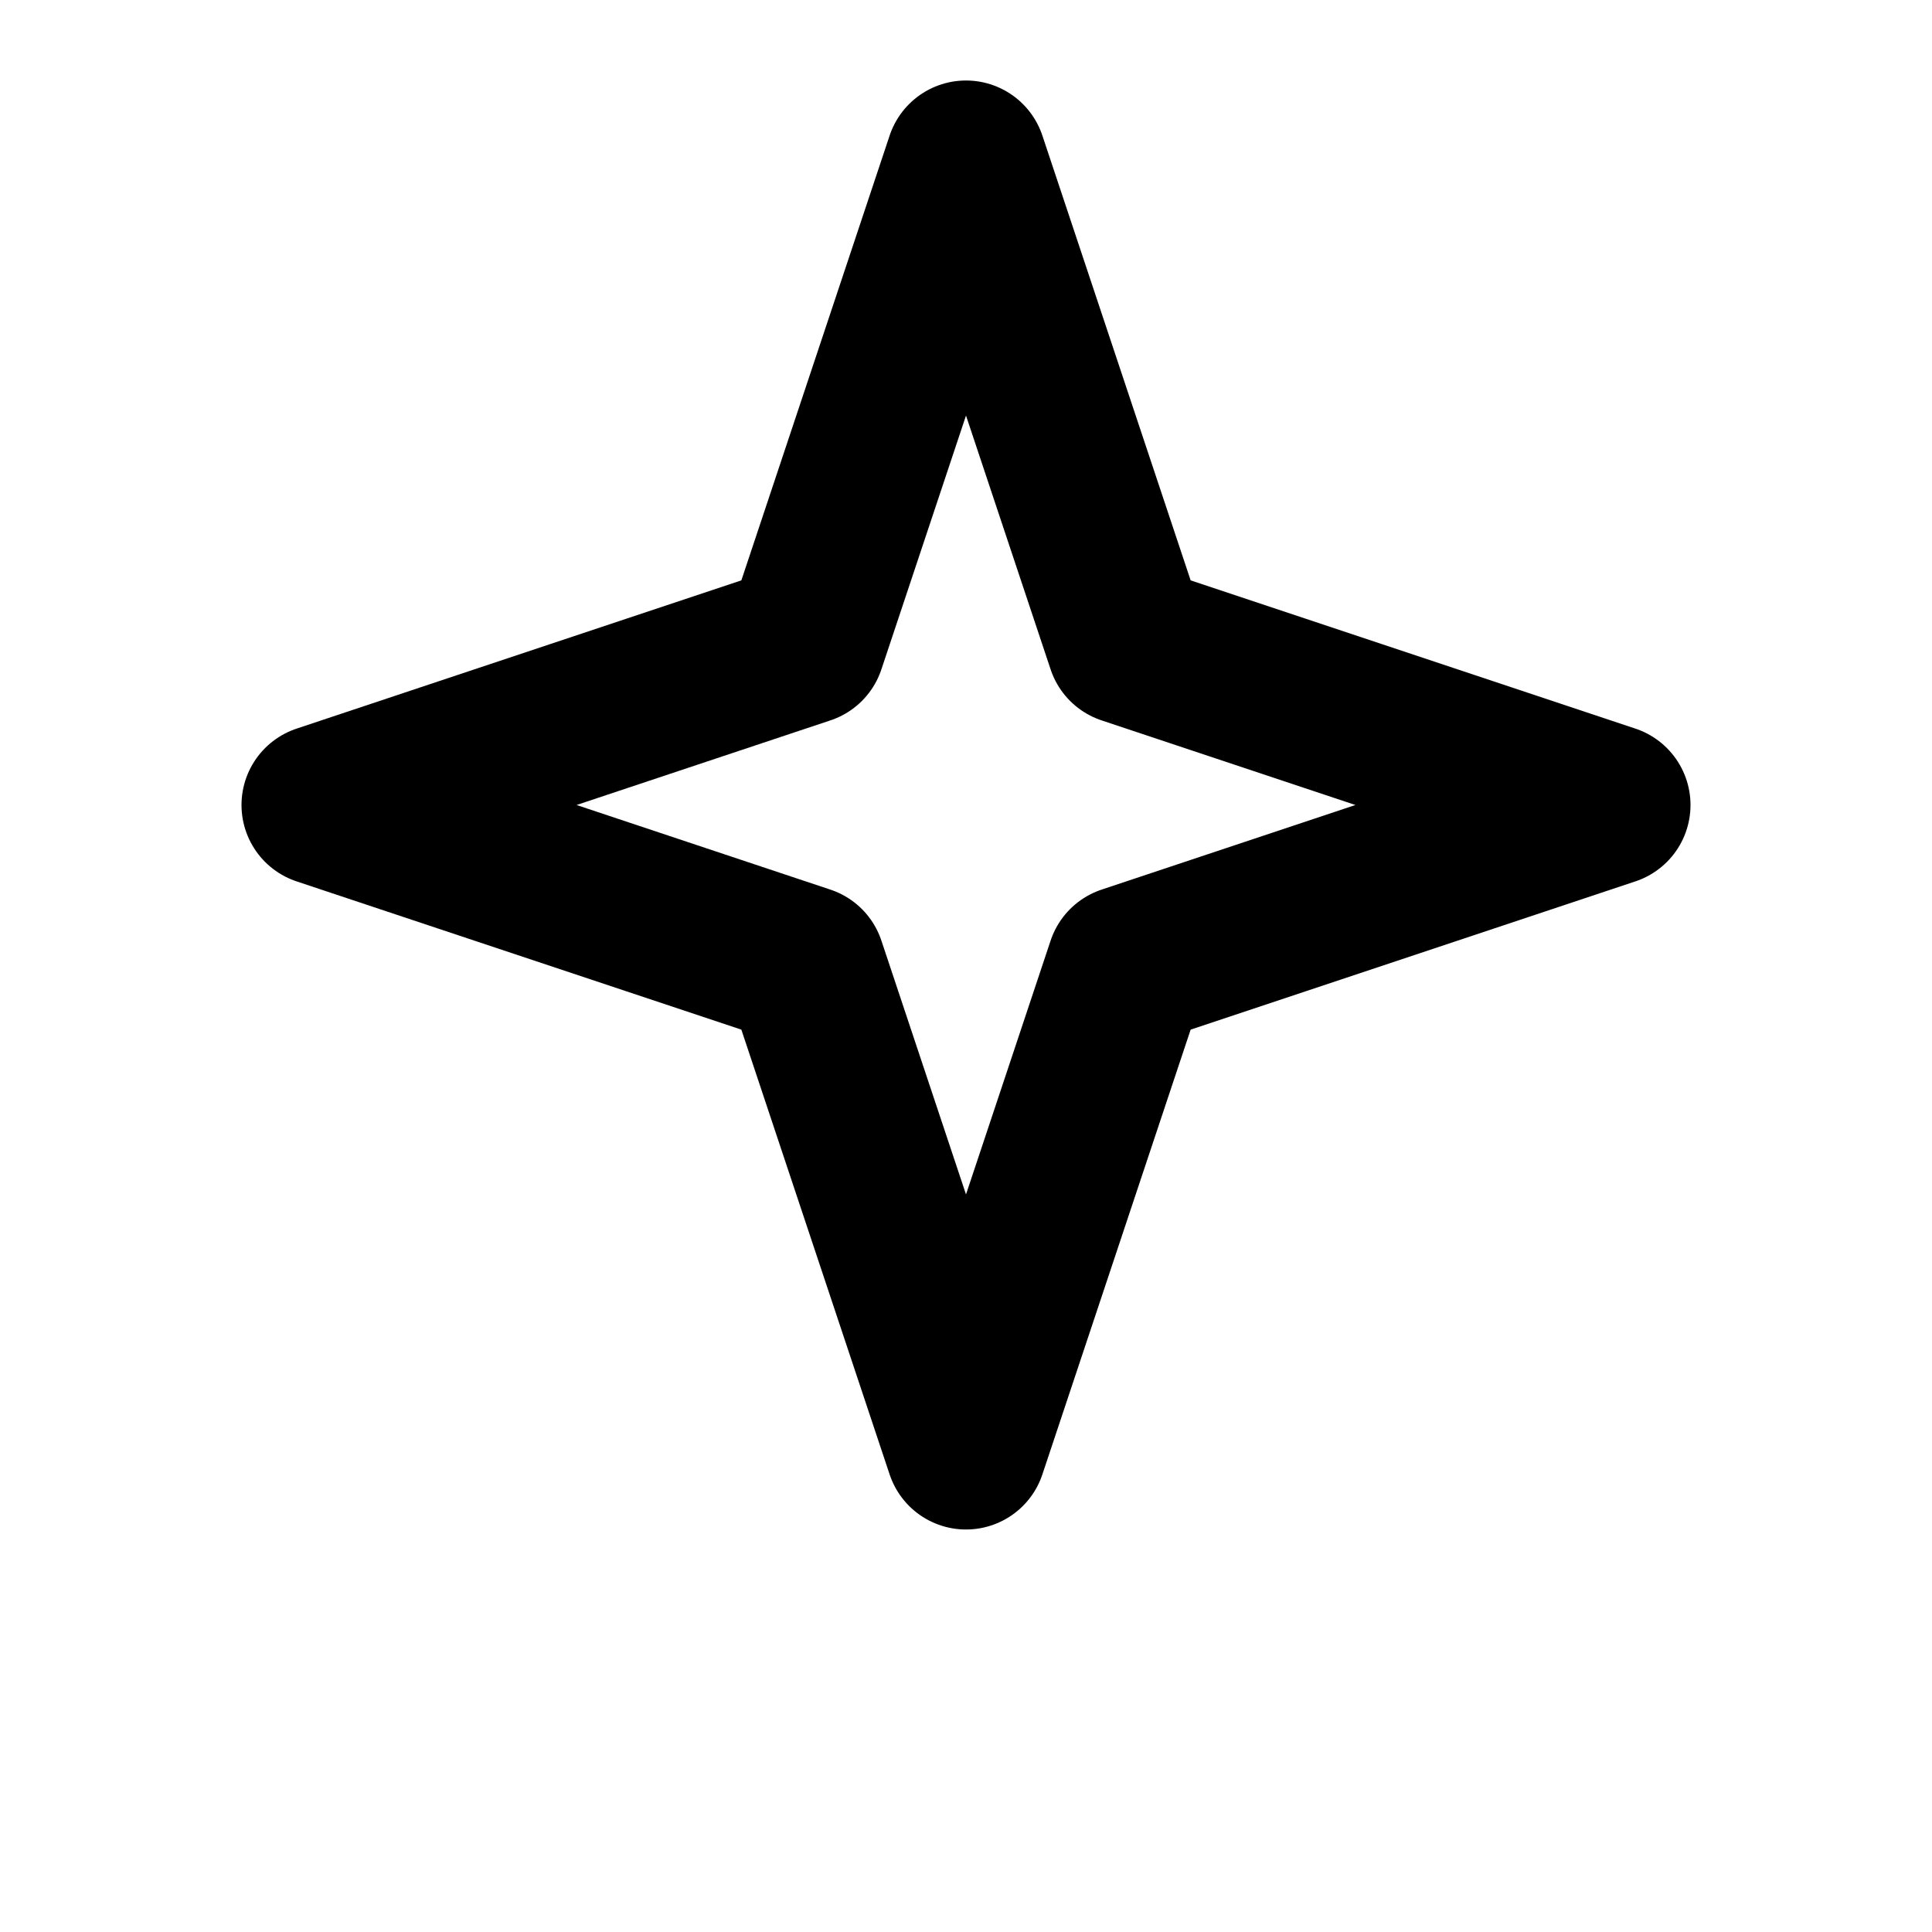
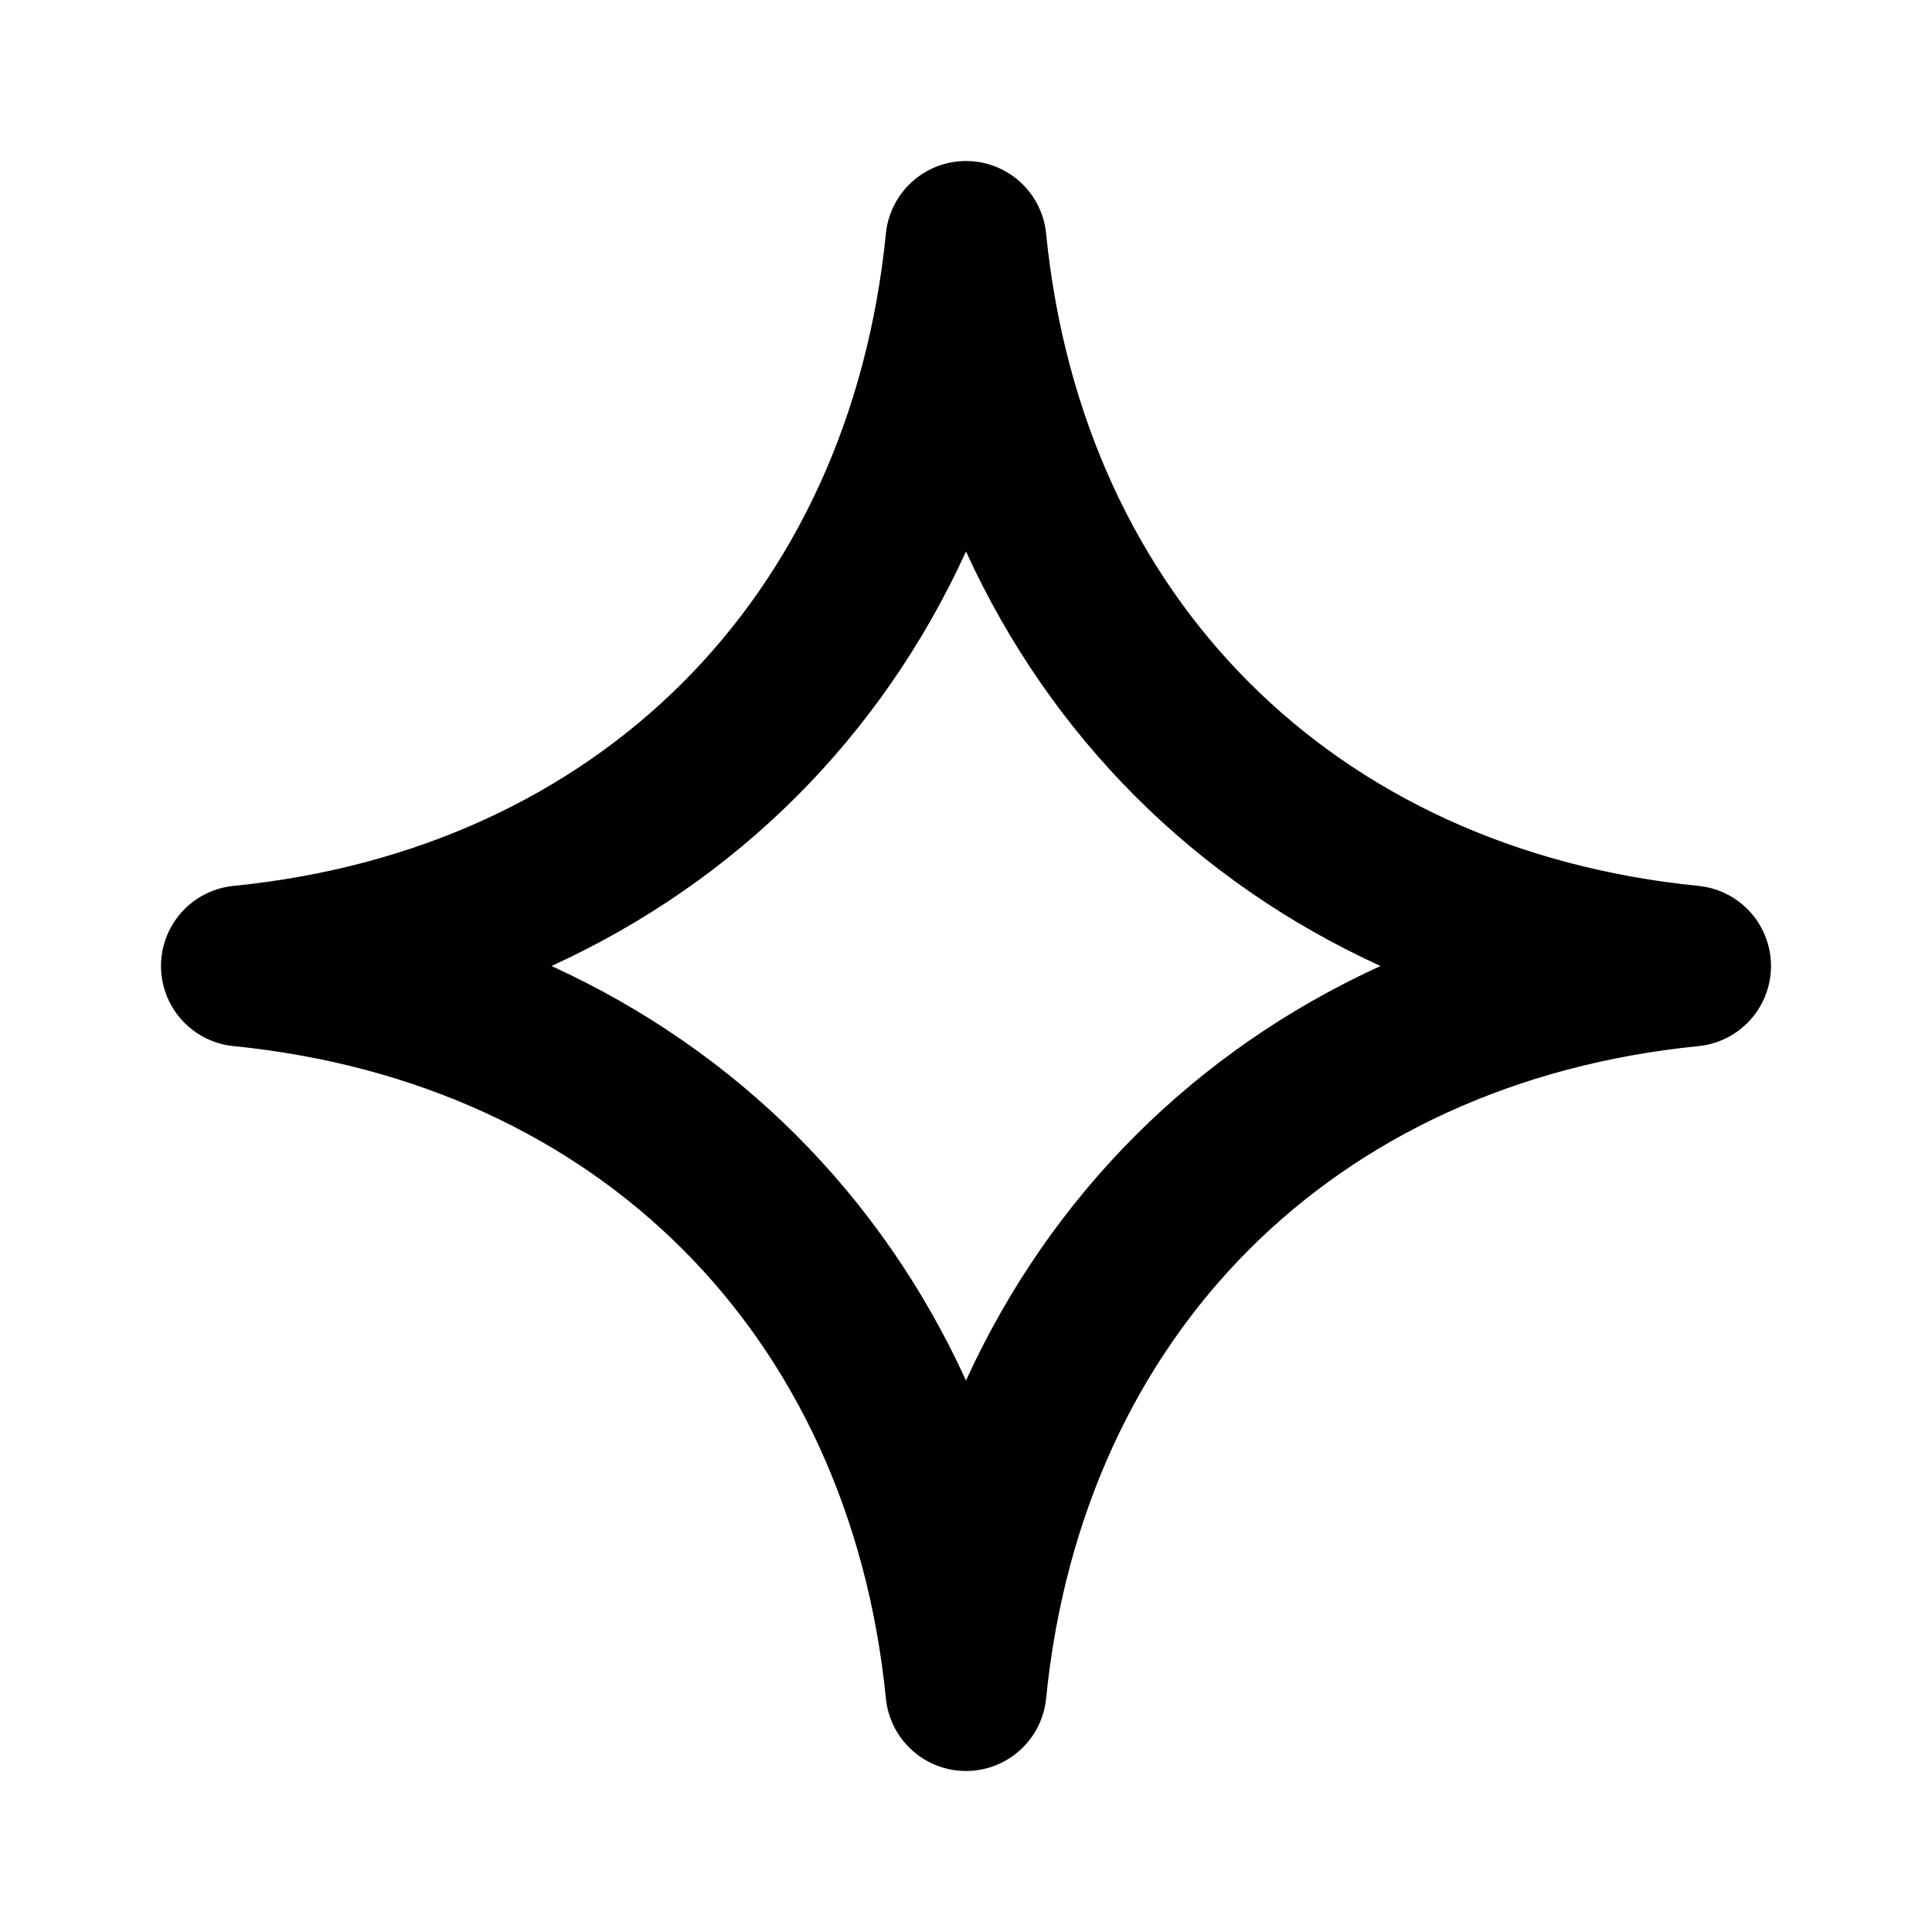
- <svg xmlns="http://www.w3.org/2000/svg" width="24" height="24" viewBox="0 0 24 24" fill="none">
-   <path d="M12 2l2 6 6 2-6 2-2 6-2-6-6-2 6-2z" fill="none" stroke="currentColor" stroke-width="2" stroke-linejoin="round" stroke-linecap="round" />
+ <svg xmlns="http://www.w3.org/2000/svg" width="24" height="24" viewBox="0 0 24 24" fill="none" stroke="currentColor" stroke-width="2" stroke-linecap="round" stroke-linejoin="round">
+   <path d="M12 3c.5 5 4 8.5 9 9-5 .5-8.5 4-9 9-.5-5-4-8.5-9-9 5-.5 8.5-4 9-9z" />
</svg>
